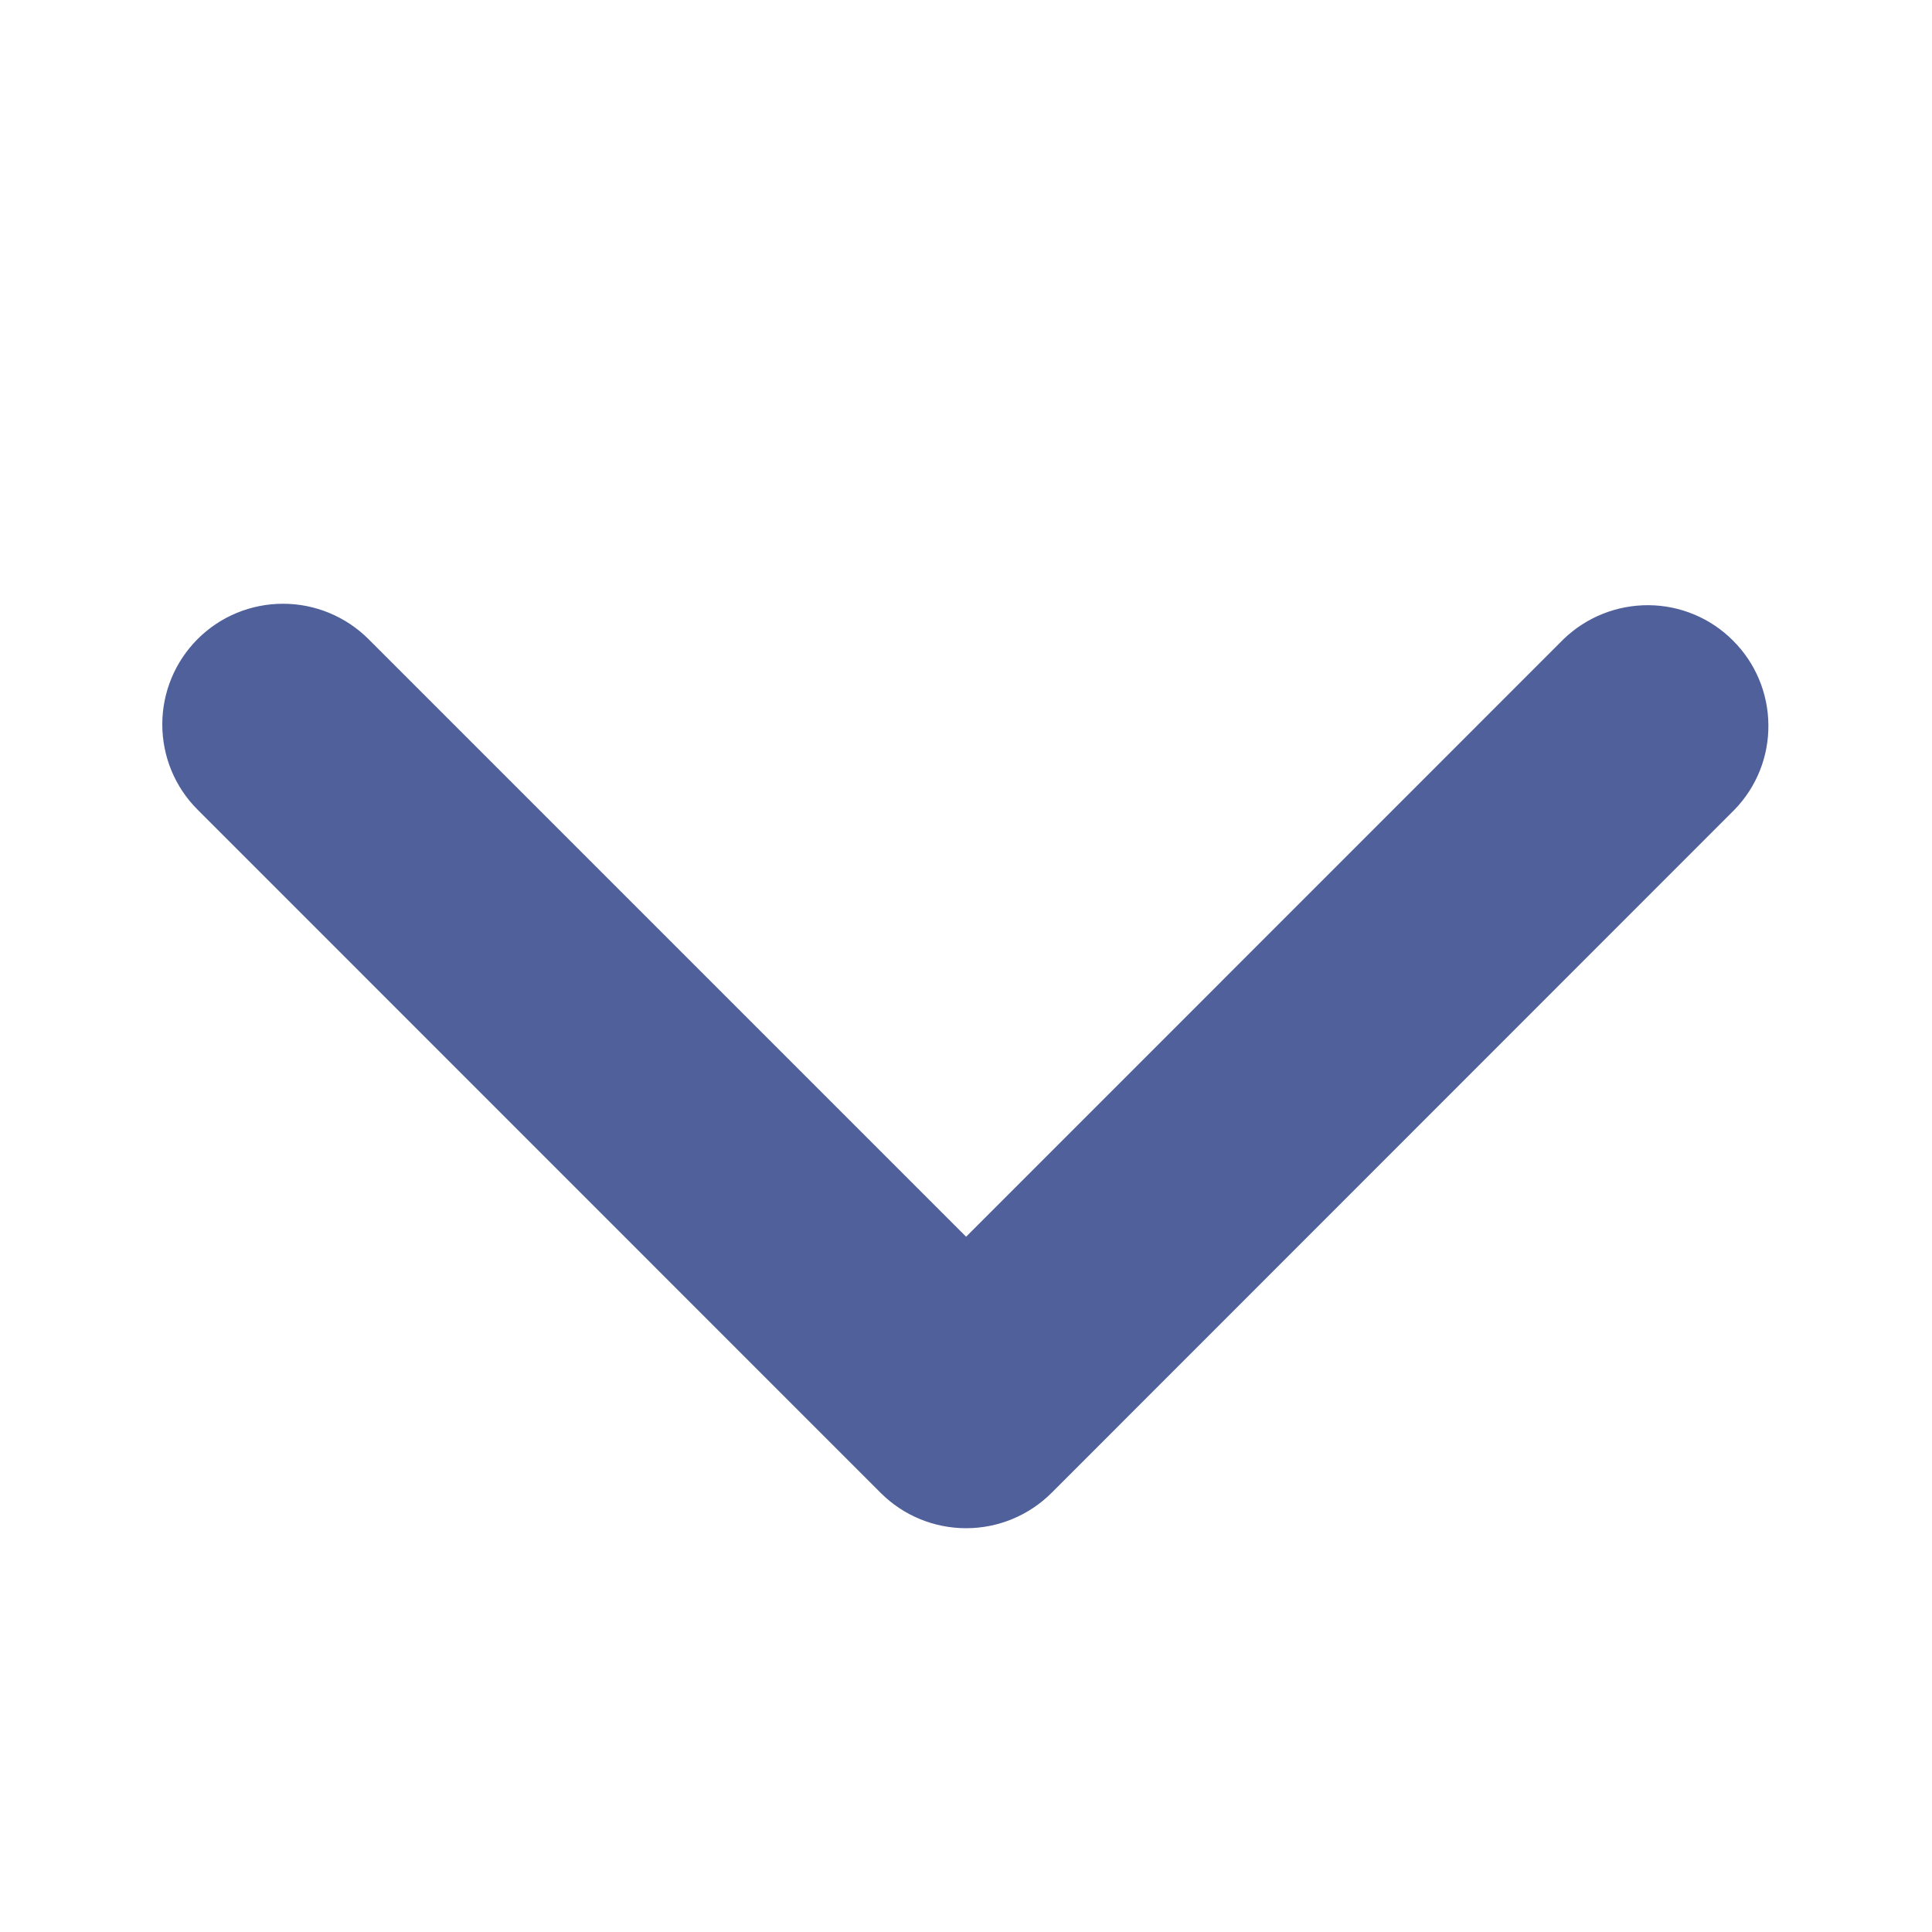
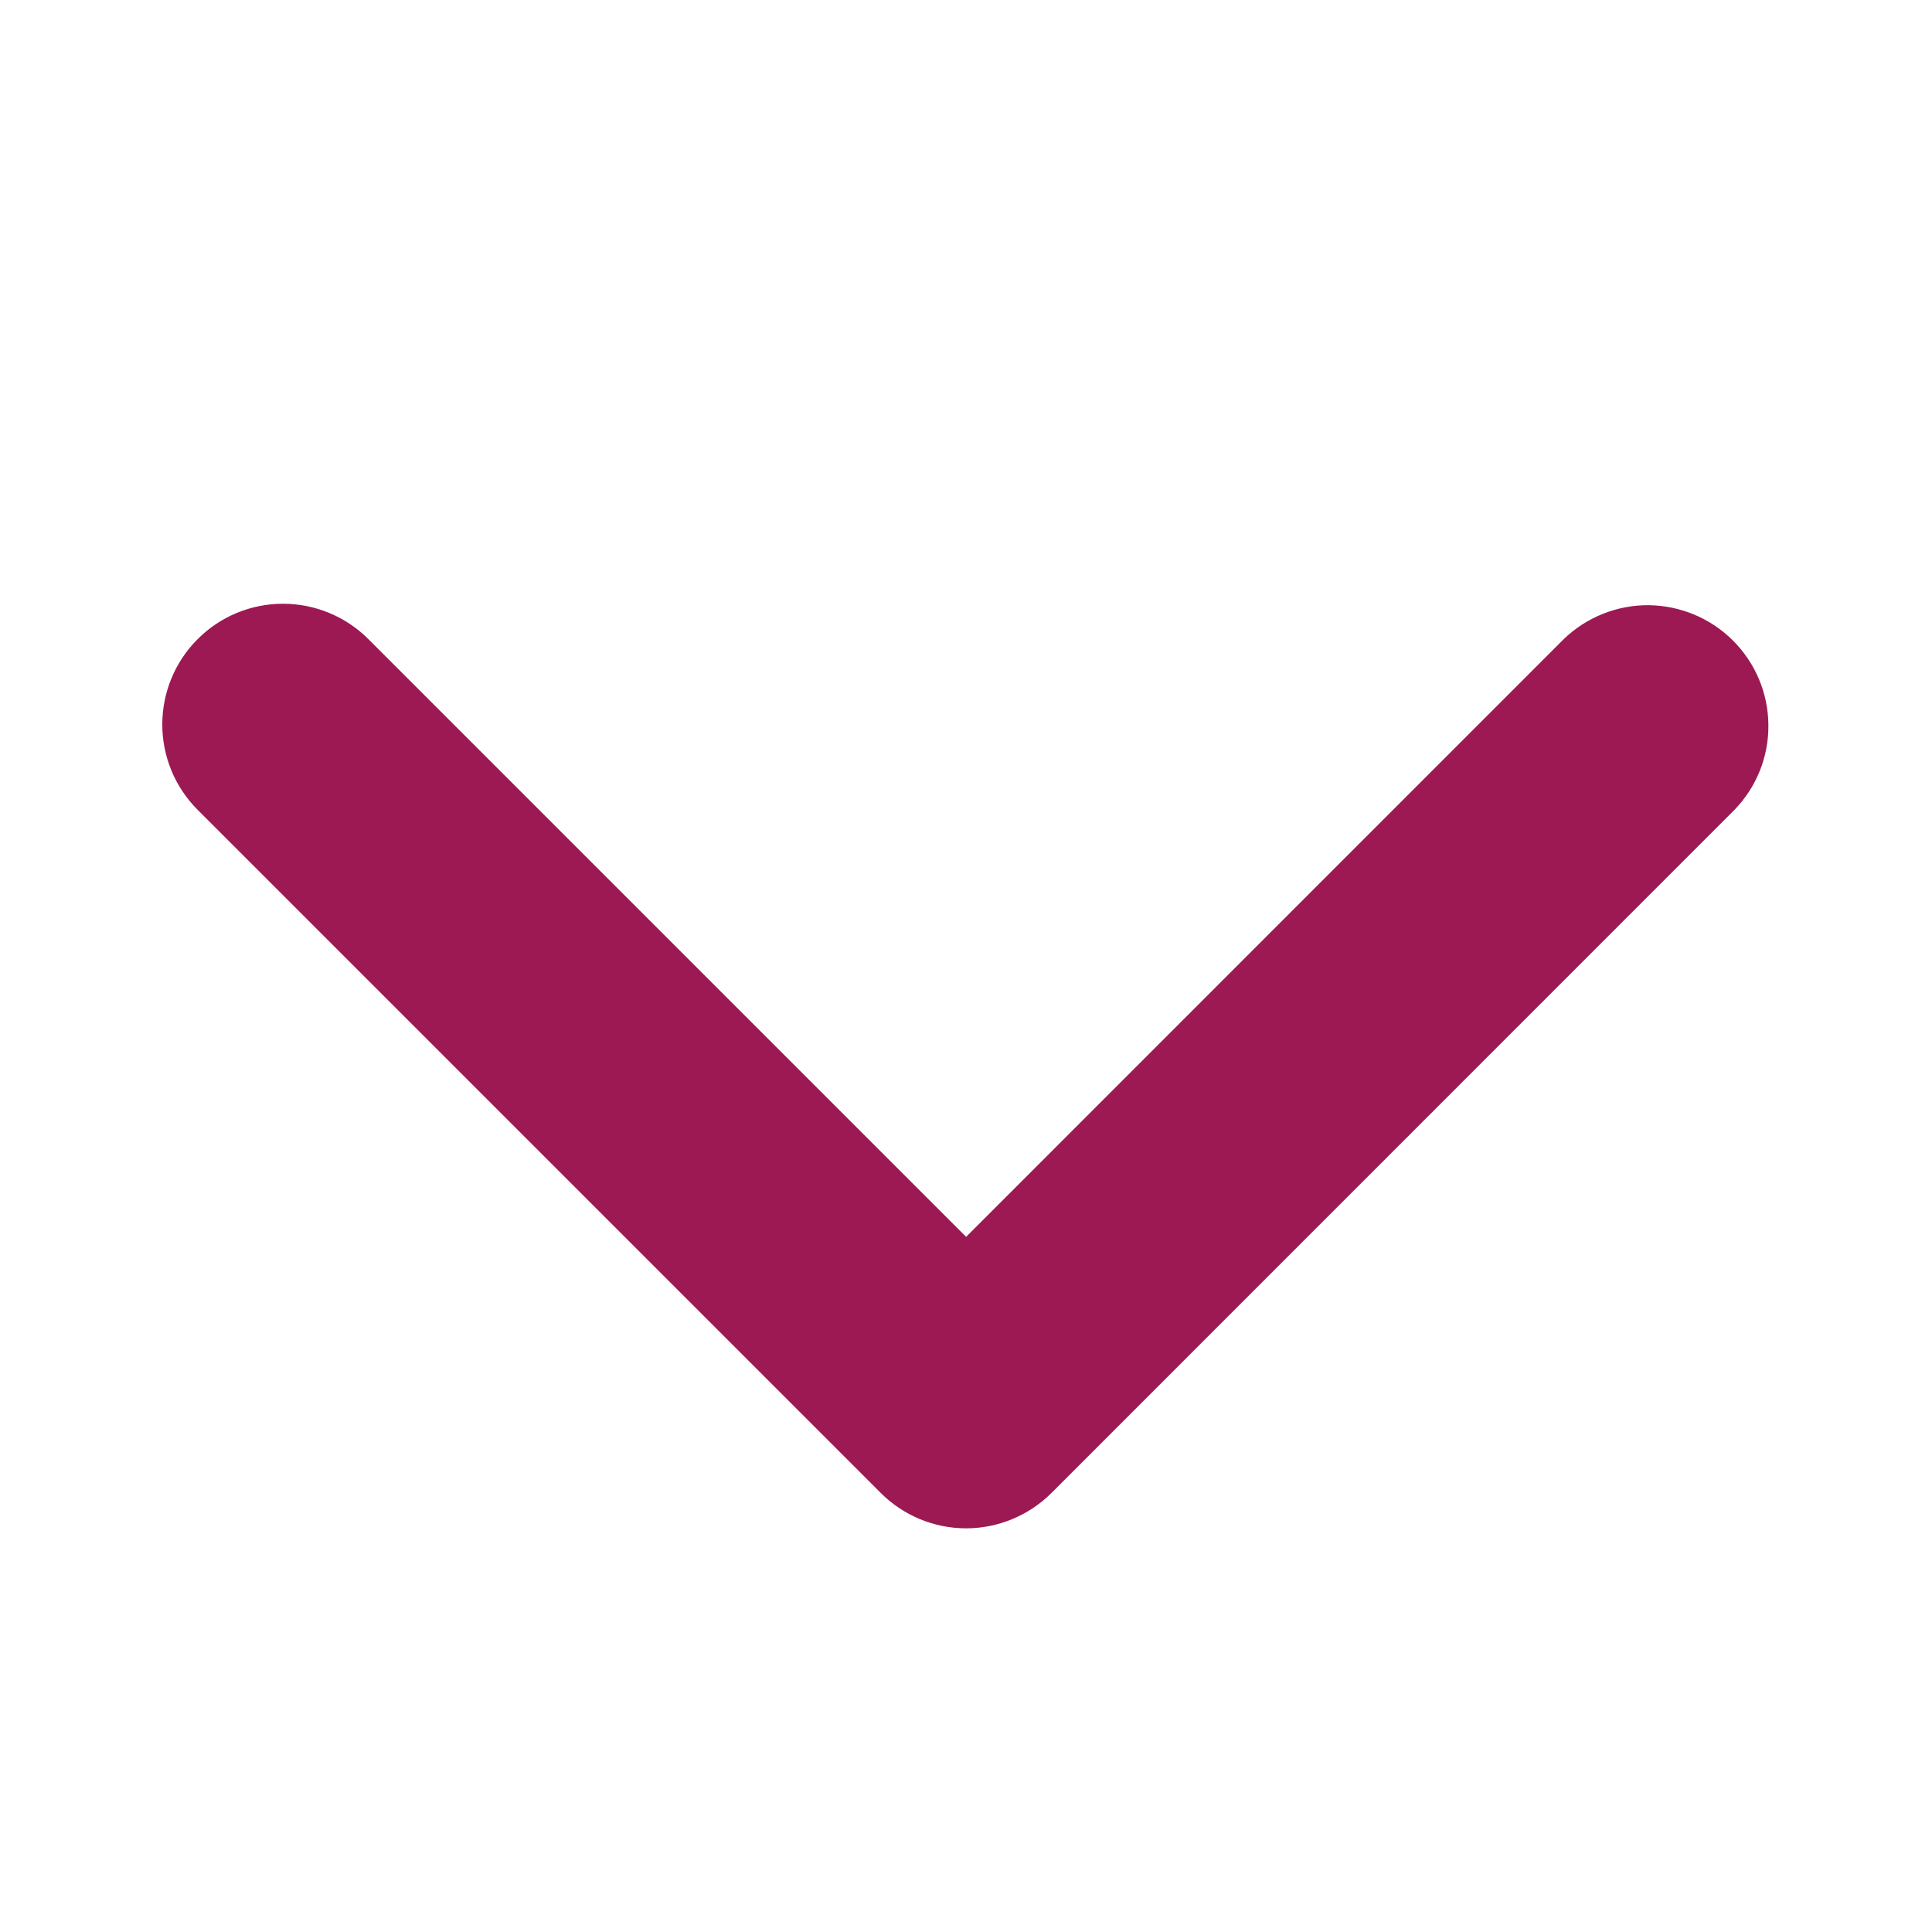
<svg xmlns="http://www.w3.org/2000/svg" width="16" height="16" viewBox="0 0 16 16" fill="none">
-   <path d="M1.637 5.292C1.824 5.105 2.078 5 2.344 5C2.609 5 2.863 5.105 3.051 5.292L8.001 10.242L12.95 5.292C13.139 5.11 13.392 5.01 13.654 5.012C13.916 5.014 14.167 5.119 14.352 5.305C14.538 5.49 14.643 5.741 14.645 6.003C14.648 6.265 14.547 6.518 14.364 6.706L8.708 12.364C8.52 12.551 8.266 12.656 8.001 12.656C7.735 12.656 7.481 12.551 7.294 12.364L1.637 6.706C1.449 6.519 1.344 6.265 1.344 5.999C1.344 5.734 1.449 5.48 1.637 5.292Z" fill="#4F609B" />
+   <path d="M1.637 5.293C1.824 5.105 2.078 5 2.344 5C2.609 5 2.863 5.105 3.051 5.293L8.001 10.243L12.95 5.293C13.139 5.111 13.392 5.01 13.654 5.012C13.916 5.015 14.167 5.12 14.352 5.305C14.538 5.491 14.643 5.741 14.645 6.004C14.648 6.266 14.547 6.518 14.364 6.707L8.708 12.364C8.52 12.551 8.266 12.657 8.001 12.657C7.735 12.657 7.481 12.551 7.294 12.364L1.637 6.707C1.449 6.519 1.344 6.265 1.344 6C1.344 5.735 1.449 5.48 1.637 5.293Z" fill="#9D1953" />
</svg>
